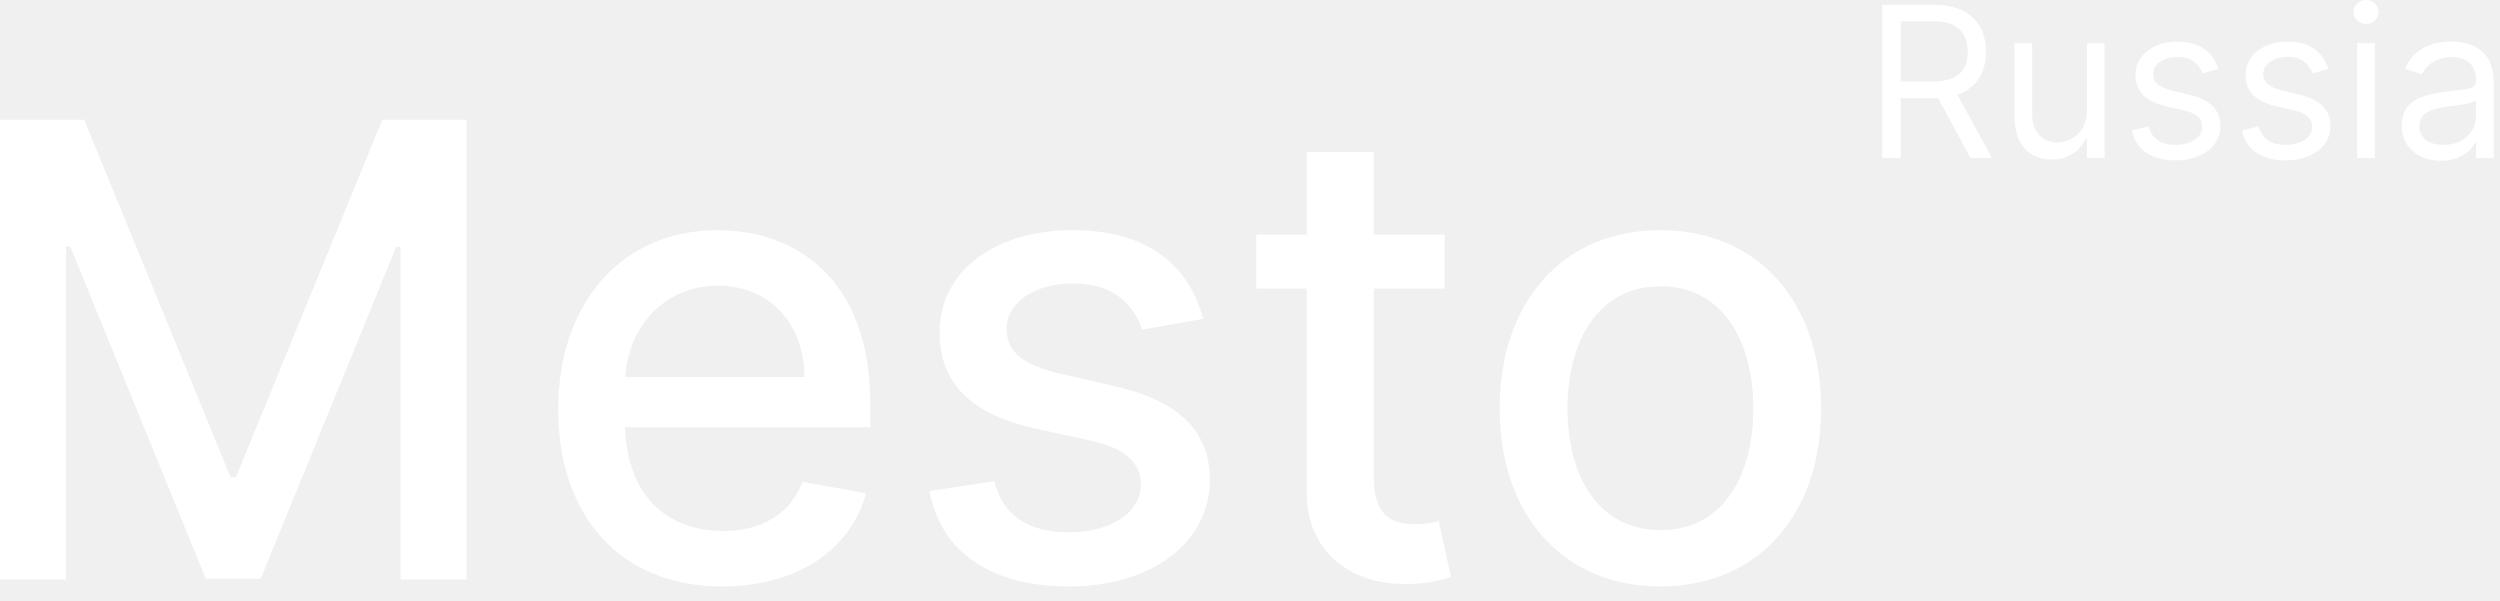
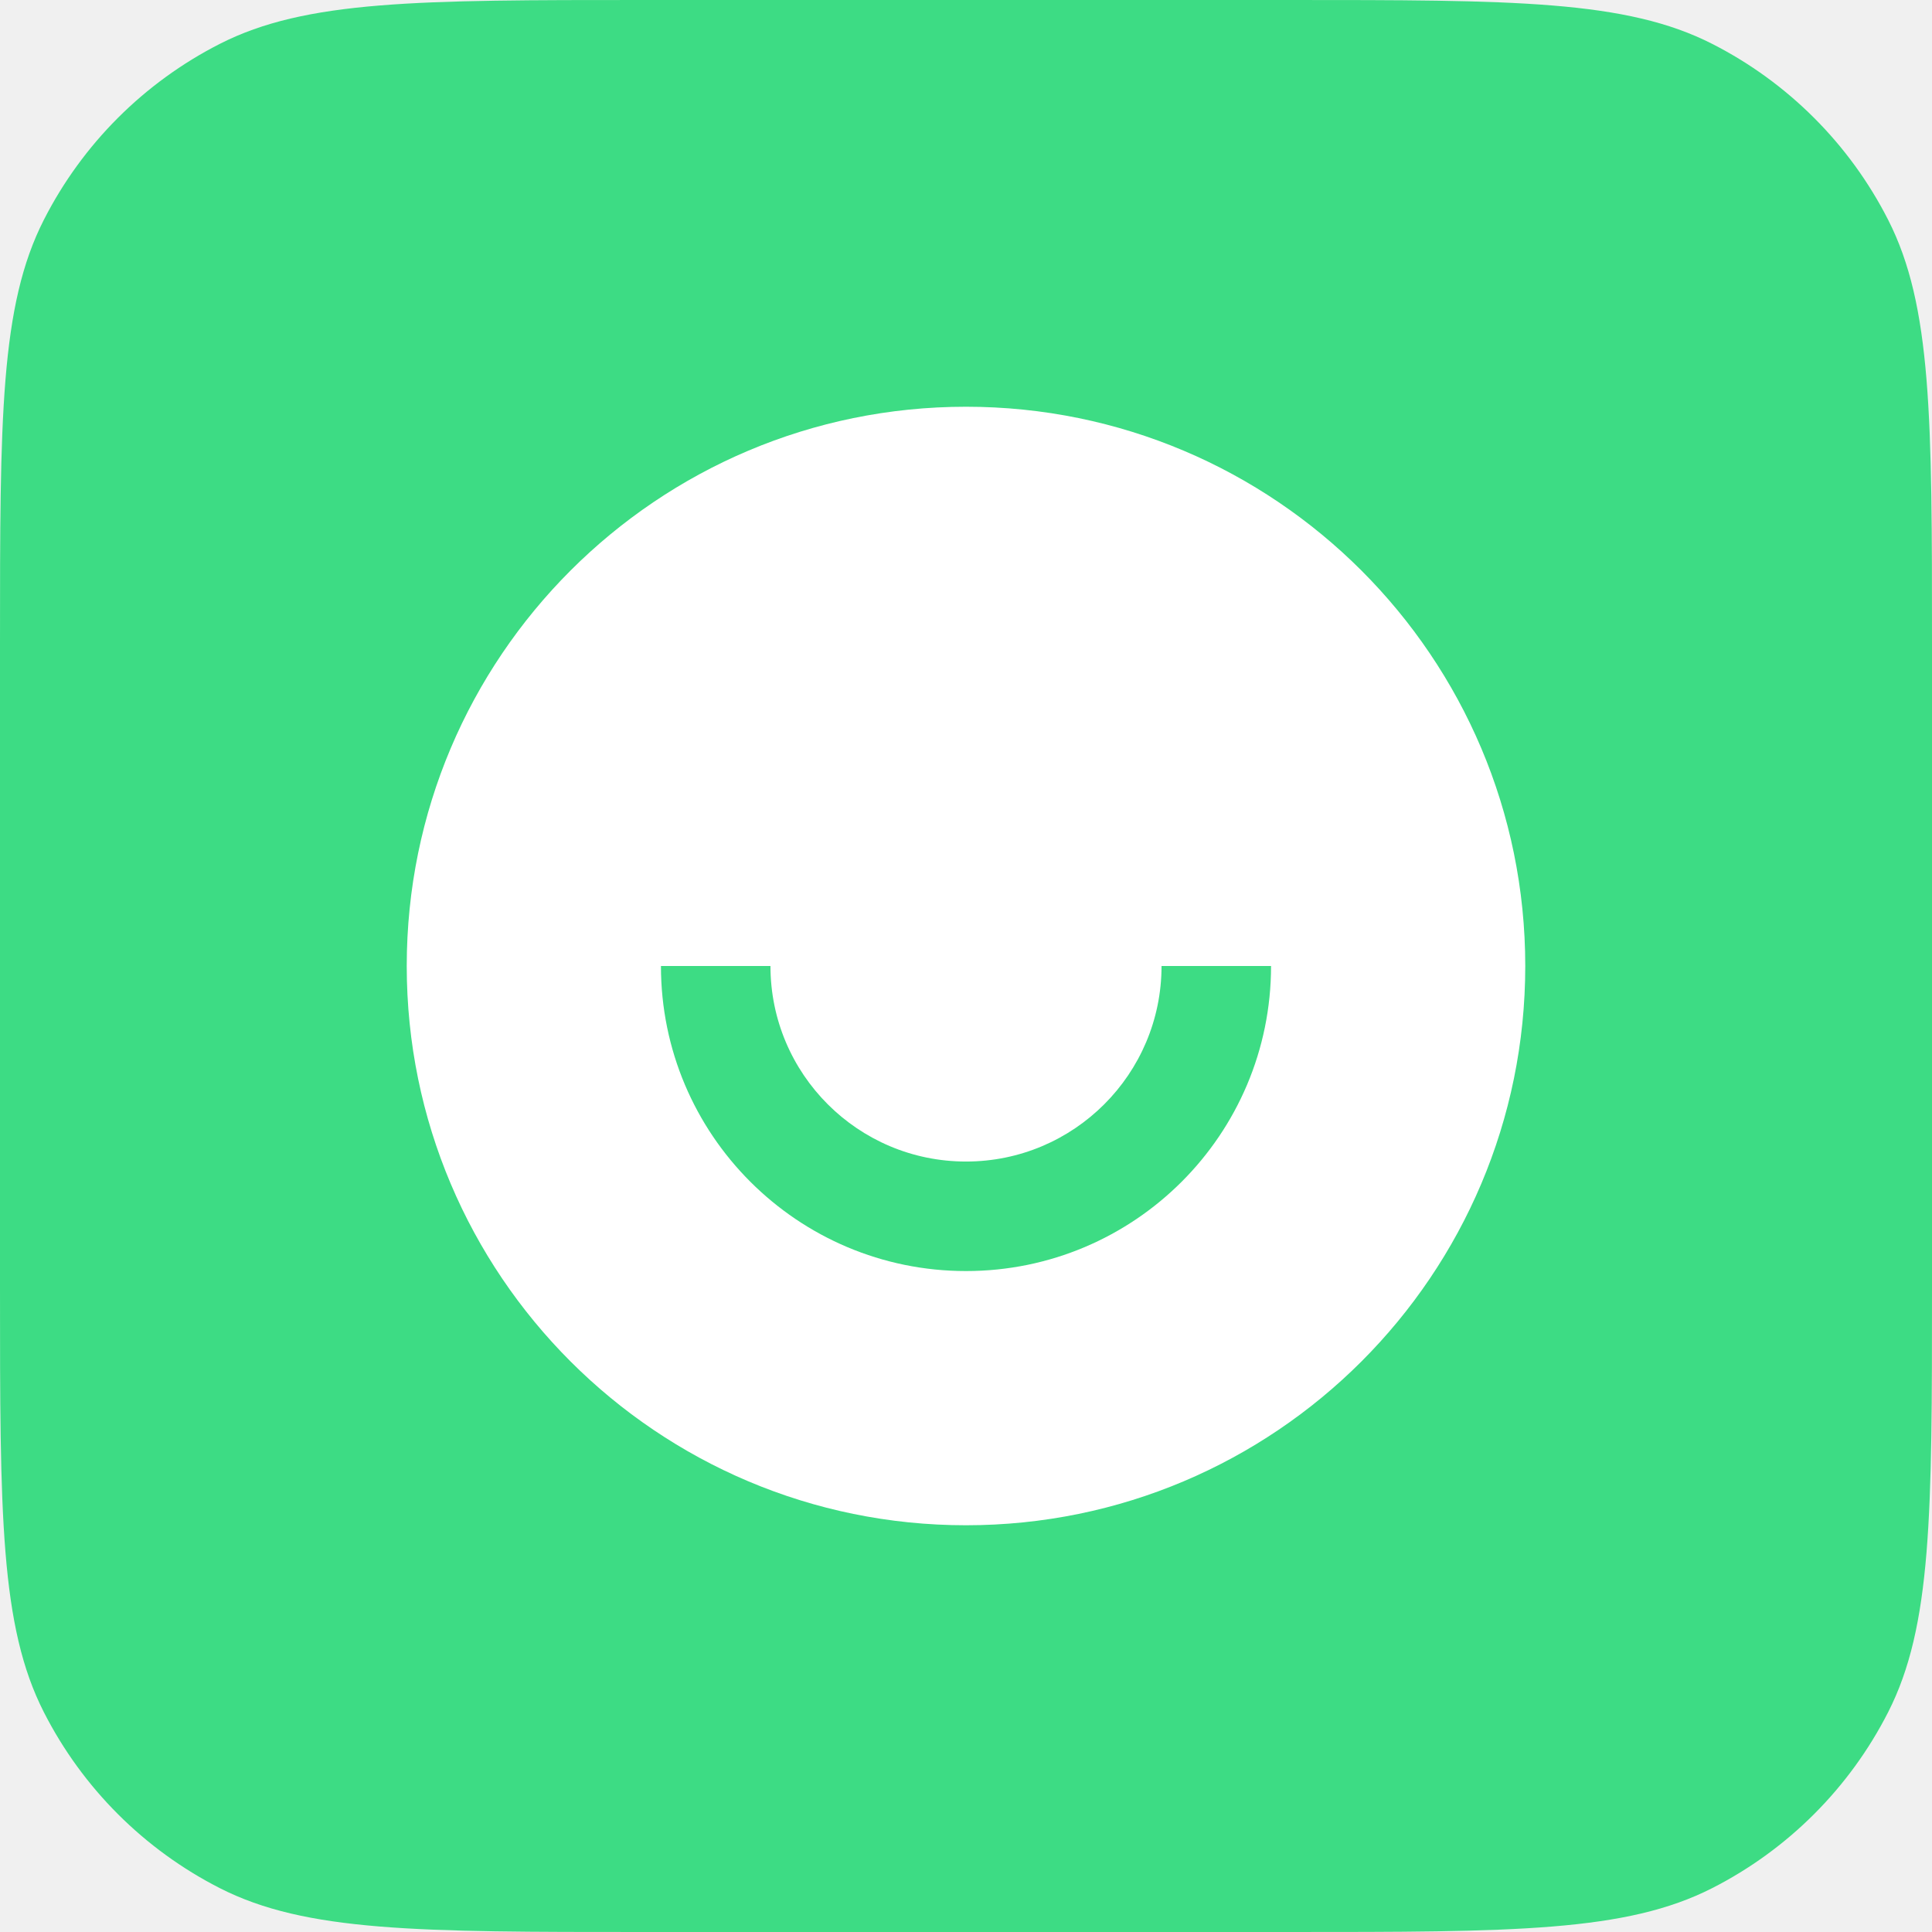
- <svg xmlns="http://www.w3.org/2000/svg" width="104" height="25" fill="none">
-   <path d="M0 4.98v19.127h2.746v-13.85h.177l5.64 13.822h2.28l5.64-13.812h.178v13.84h2.745V4.98h-3.502L9.815 19.848h-.224L3.502 4.981H0zM30.048 24.396c3.128 0 5.342-1.54 5.977-3.875l-2.643-.477c-.504 1.354-1.718 2.046-3.306 2.046-2.39 0-3.997-1.55-4.072-4.315h10.198v-.99c0-5.183-3.1-7.21-6.35-7.21-3.997 0-6.63 3.045-6.63 7.453 0 4.455 2.595 7.368 6.826 7.368zm-4.034-8.713c.112-2.036 1.587-3.8 3.857-3.8 2.166 0 3.586 1.606 3.595 3.8h-7.453zM50.05 13.264c-.58-2.232-2.326-3.689-5.426-3.689-3.241 0-5.538 1.71-5.538 4.25 0 2.036 1.232 3.39 3.922 3.987l2.428.533c1.382.308 2.027.924 2.027 1.82 0 1.112-1.186 1.98-3.017 1.98-1.671 0-2.745-.718-3.082-2.129l-2.699.411c.467 2.54 2.578 3.97 5.8 3.97 3.464 0 5.865-1.84 5.865-4.437 0-2.026-1.29-3.278-3.923-3.885l-2.278-.523c-1.579-.373-2.26-.905-2.251-1.877-.01-1.102 1.186-1.886 2.774-1.886 1.737 0 2.54.962 2.867 1.924l2.53-.449zM60.096 9.762h-2.942V6.326h-2.792v3.436H52.26v2.242h2.102v8.47c-.01 2.605 1.98 3.866 4.183 3.82.888-.01 1.485-.178 1.812-.3l-.504-2.306c-.187.037-.532.121-.98.121-.906 0-1.719-.298-1.719-1.914v-7.891h2.942V9.762zM69.073 24.396c4.044 0 6.686-2.96 6.686-7.396 0-4.464-2.642-7.425-6.686-7.425-4.044 0-6.687 2.96-6.687 7.425 0 4.436 2.643 7.396 6.687 7.396zm.01-2.344c-2.644 0-3.876-2.306-3.876-5.061 0-2.746 1.232-5.08 3.875-5.08 2.624 0 3.857 2.334 3.857 5.08 0 2.755-1.233 5.061-3.857 5.061zM78.296 6.575h.772v-2.49h1.395c.056 0 .109 0 .162-.004l1.345 2.494h.896L81.425 3.94c.812-.277 1.192-.94 1.192-1.787C82.617 1.027 81.945.2 80.45.2h-2.154v6.376zm.772-3.188V.884h1.358c1.033 0 1.431.504 1.431 1.27s-.398 1.233-1.419 1.233h-1.37zM86.817 4.62c0 .896-.685 1.307-1.232 1.307-.61 0-1.046-.448-1.046-1.145V1.793h-.735v3.038c0 1.22.647 1.806 1.544 1.806.722 0 1.195-.386 1.42-.872h.05v.81h.734V1.793h-.735V4.62zM92.284 2.864c-.23-.679-.747-1.133-1.693-1.133-1.009 0-1.756.573-1.756 1.382 0 .66.392 1.102 1.27 1.307l.797.187c.483.112.71.343.71.673 0 .41-.436.747-1.12.747-.602 0-.978-.259-1.109-.772l-.697.174c.171.812.84 1.245 1.818 1.245 1.111 0 1.867-.607 1.867-1.432 0-.666-.417-1.086-1.27-1.295l-.71-.174c-.566-.14-.821-.33-.821-.697 0-.411.436-.71 1.02-.71.642 0 .907.355 1.034.685l.66-.187zM96.864 2.864c-.23-.679-.747-1.133-1.693-1.133-1.009 0-1.756.573-1.756 1.382 0 .66.392 1.102 1.27 1.307l.797.187c.483.112.71.343.71.673 0 .41-.436.747-1.12.747-.602 0-.978-.259-1.109-.772l-.697.174c.17.812.84 1.245 1.818 1.245 1.111 0 1.867-.607 1.867-1.432 0-.666-.417-1.086-1.27-1.295l-.71-.174c-.566-.14-.821-.33-.821-.697 0-.411.436-.71 1.02-.71.642 0 .907.355 1.034.685l.66-.187zM98.057 6.575h.735V1.793h-.735v4.782zm.374-5.579a.513.513 0 0 0 .523-.498A.513.513 0 0 0 98.43 0a.513.513 0 0 0-.523.498c0 .274.236.498.523.498zM101.545 6.687c.834 0 1.27-.449 1.419-.76h.038v.648h.734v-3.15c0-1.52-1.158-1.694-1.768-1.694-.722 0-1.544.249-1.918 1.12l.698.25c.162-.35.545-.723 1.245-.723.675 0 1.009.358 1.009.972v.024c0 .355-.362.324-1.233.436-.887.115-1.856.312-1.856 1.407 0 .934.723 1.47 1.632 1.47zm.112-.66c-.586 0-1.009-.262-1.009-.772 0-.56.511-.735 1.083-.81.312-.037 1.146-.124 1.271-.274v.673c0 .597-.474 1.183-1.345 1.183z" fill="#fff" />
+ <svg xmlns="http://www.w3.org/2000/svg" width="38" height="38" viewBox="0 0 38 38" fill="none">
+   <path d="M0 12.667C0 8.233 0 6.016 0.863 4.323C1.622 2.833 2.833 1.622 4.323 0.863C6.016 0 8.233 0 12.667 0H25.333C29.767 0 31.984 0 33.677 0.863C35.167 1.622 36.378 2.833 37.137 4.323C38 6.016 38 8.233 38 12.667V25.333C38 29.767 38 31.984 37.137 33.677C36.378 35.167 35.167 36.378 33.677 37.137C31.984 38 29.767 38 25.333 38H12.667C8.233 38 6.016 38 4.323 37.137C2.833 36.378 1.622 35.167 0.863 33.677C0 31.984 0 29.767 0 25.333V12.667Z" fill="#3DDC84" />
+   <circle cx="19" cy="19" r="11" fill="white" />
+   <path fill-rule="evenodd" clip-rule="evenodd" d="M15.154 19C15.154 21.124 16.876 22.846 19 22.846C21.124 22.846 22.846 21.124 22.846 19H25C25 22.314 22.314 25 19 25C15.686 25 13 22.314 13 19H15.154Z" fill="#3DDC84" />
</svg>
